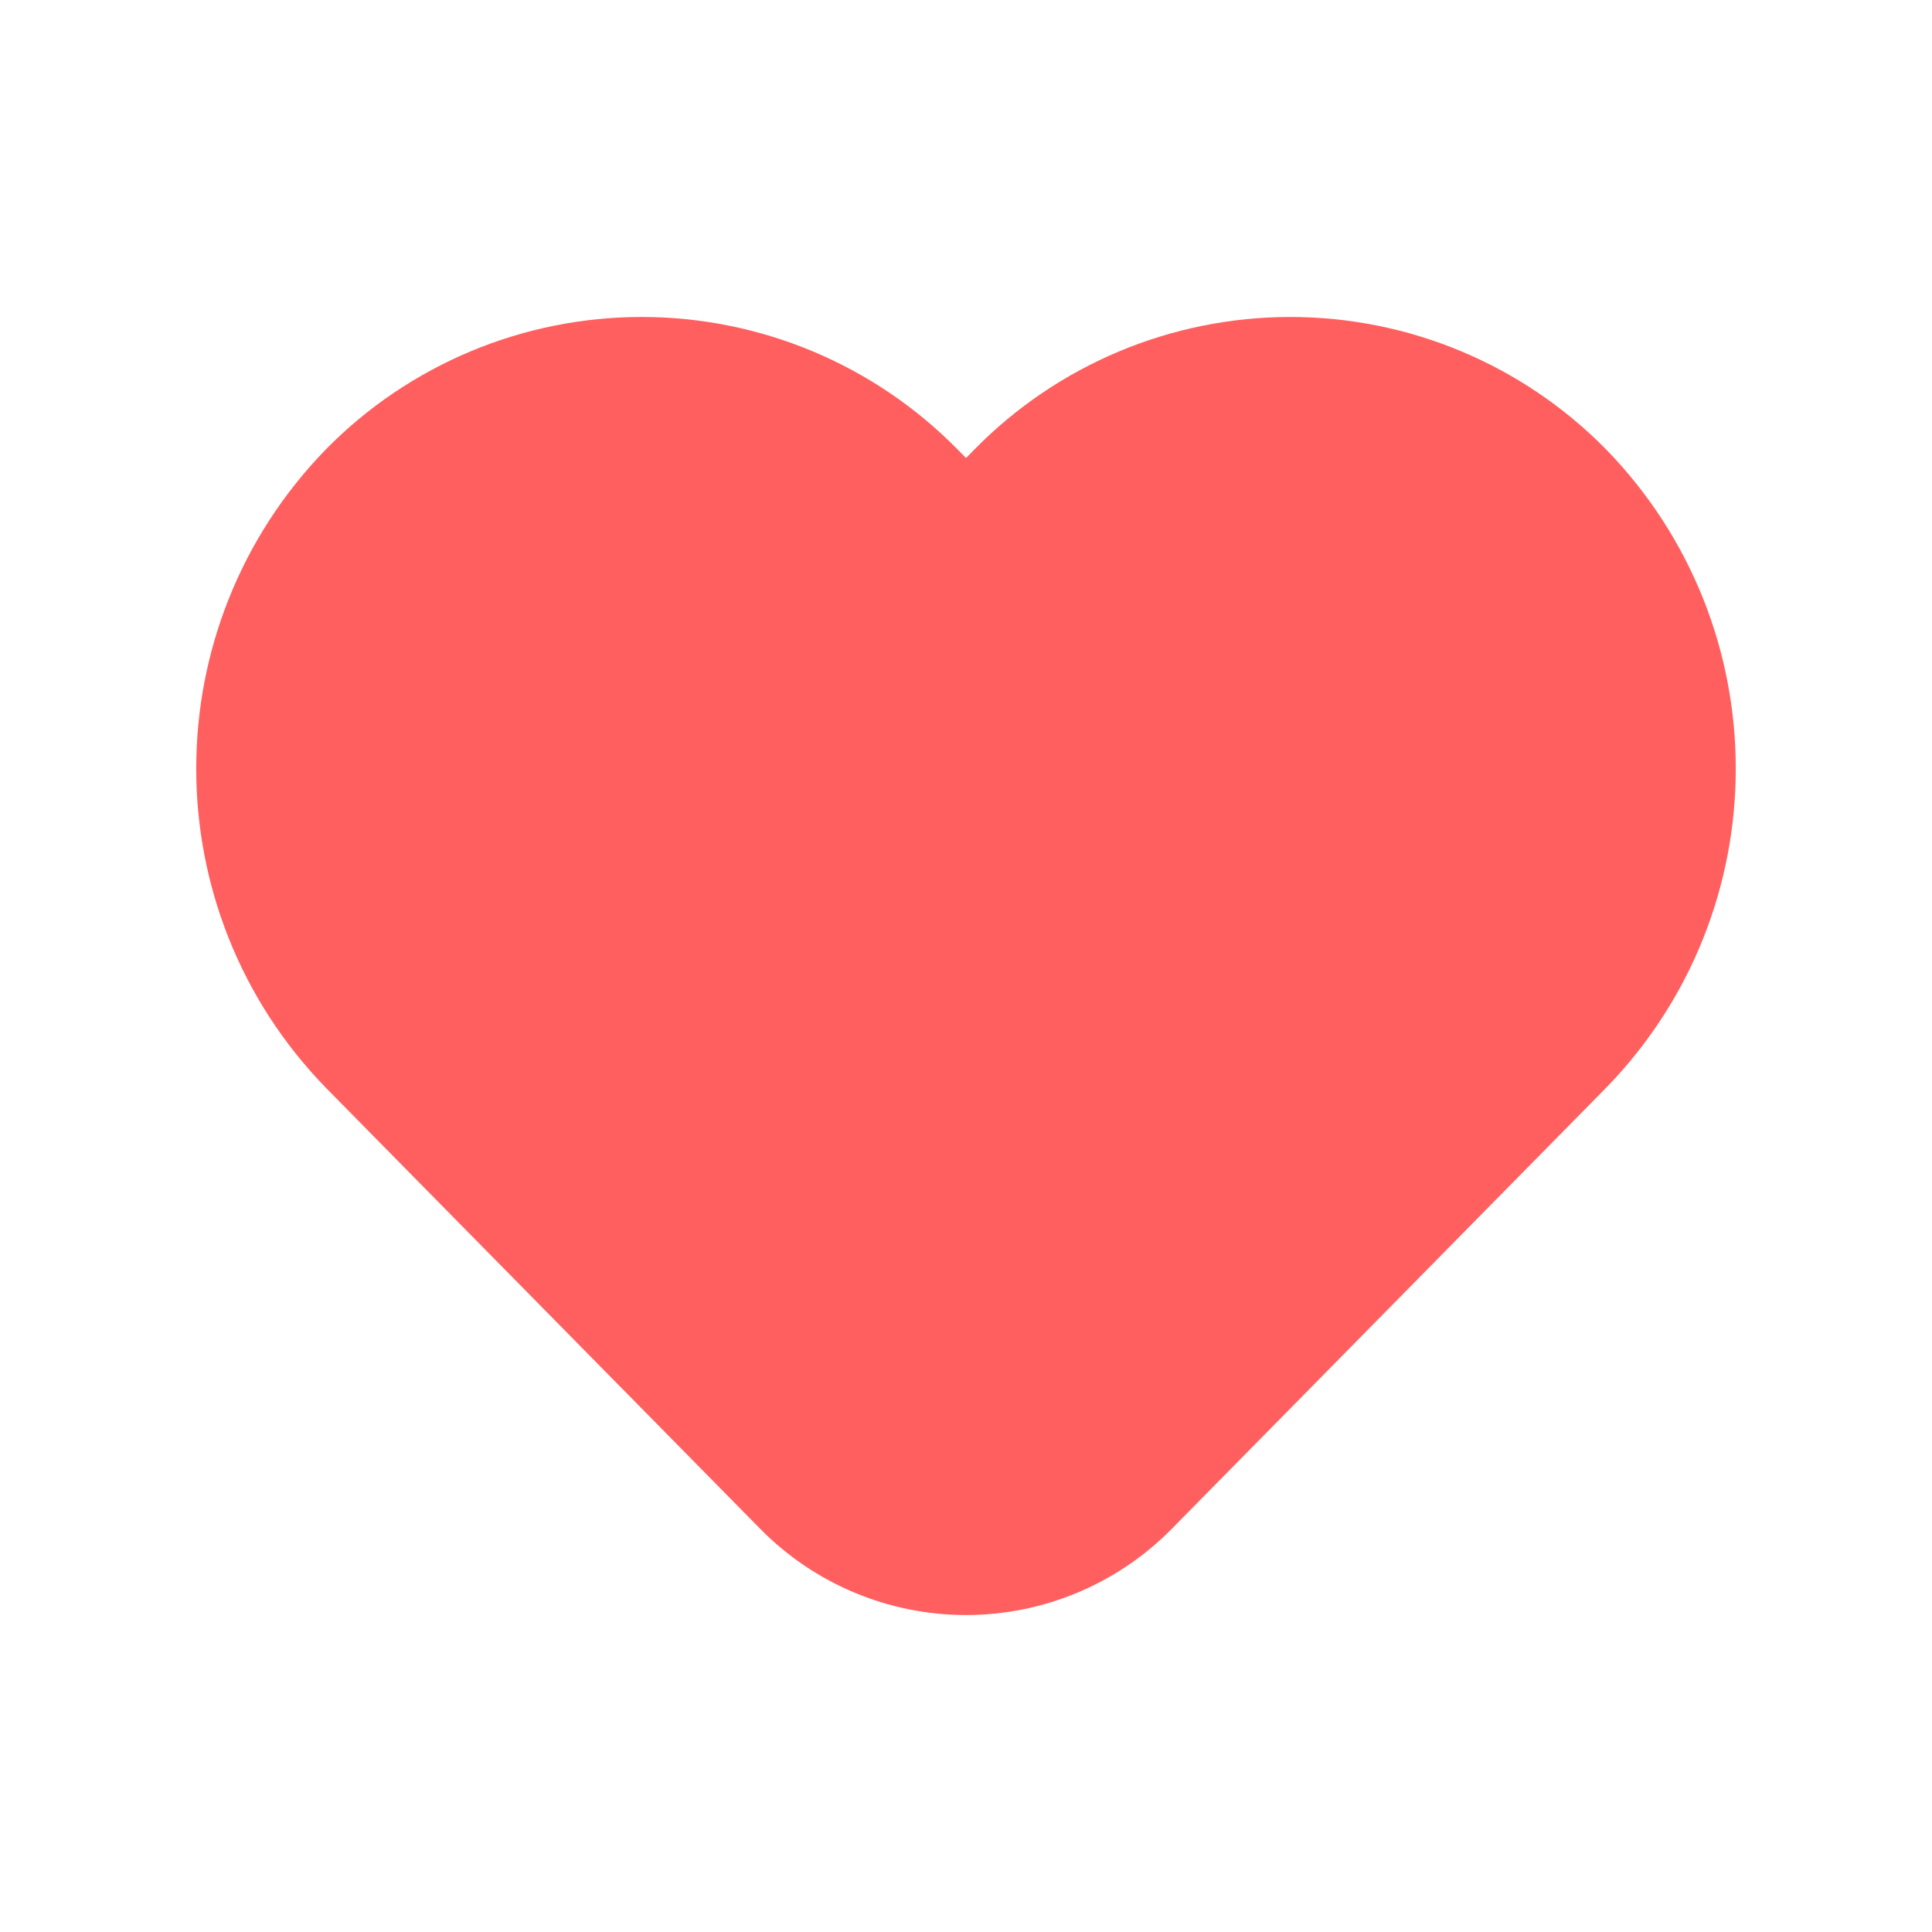
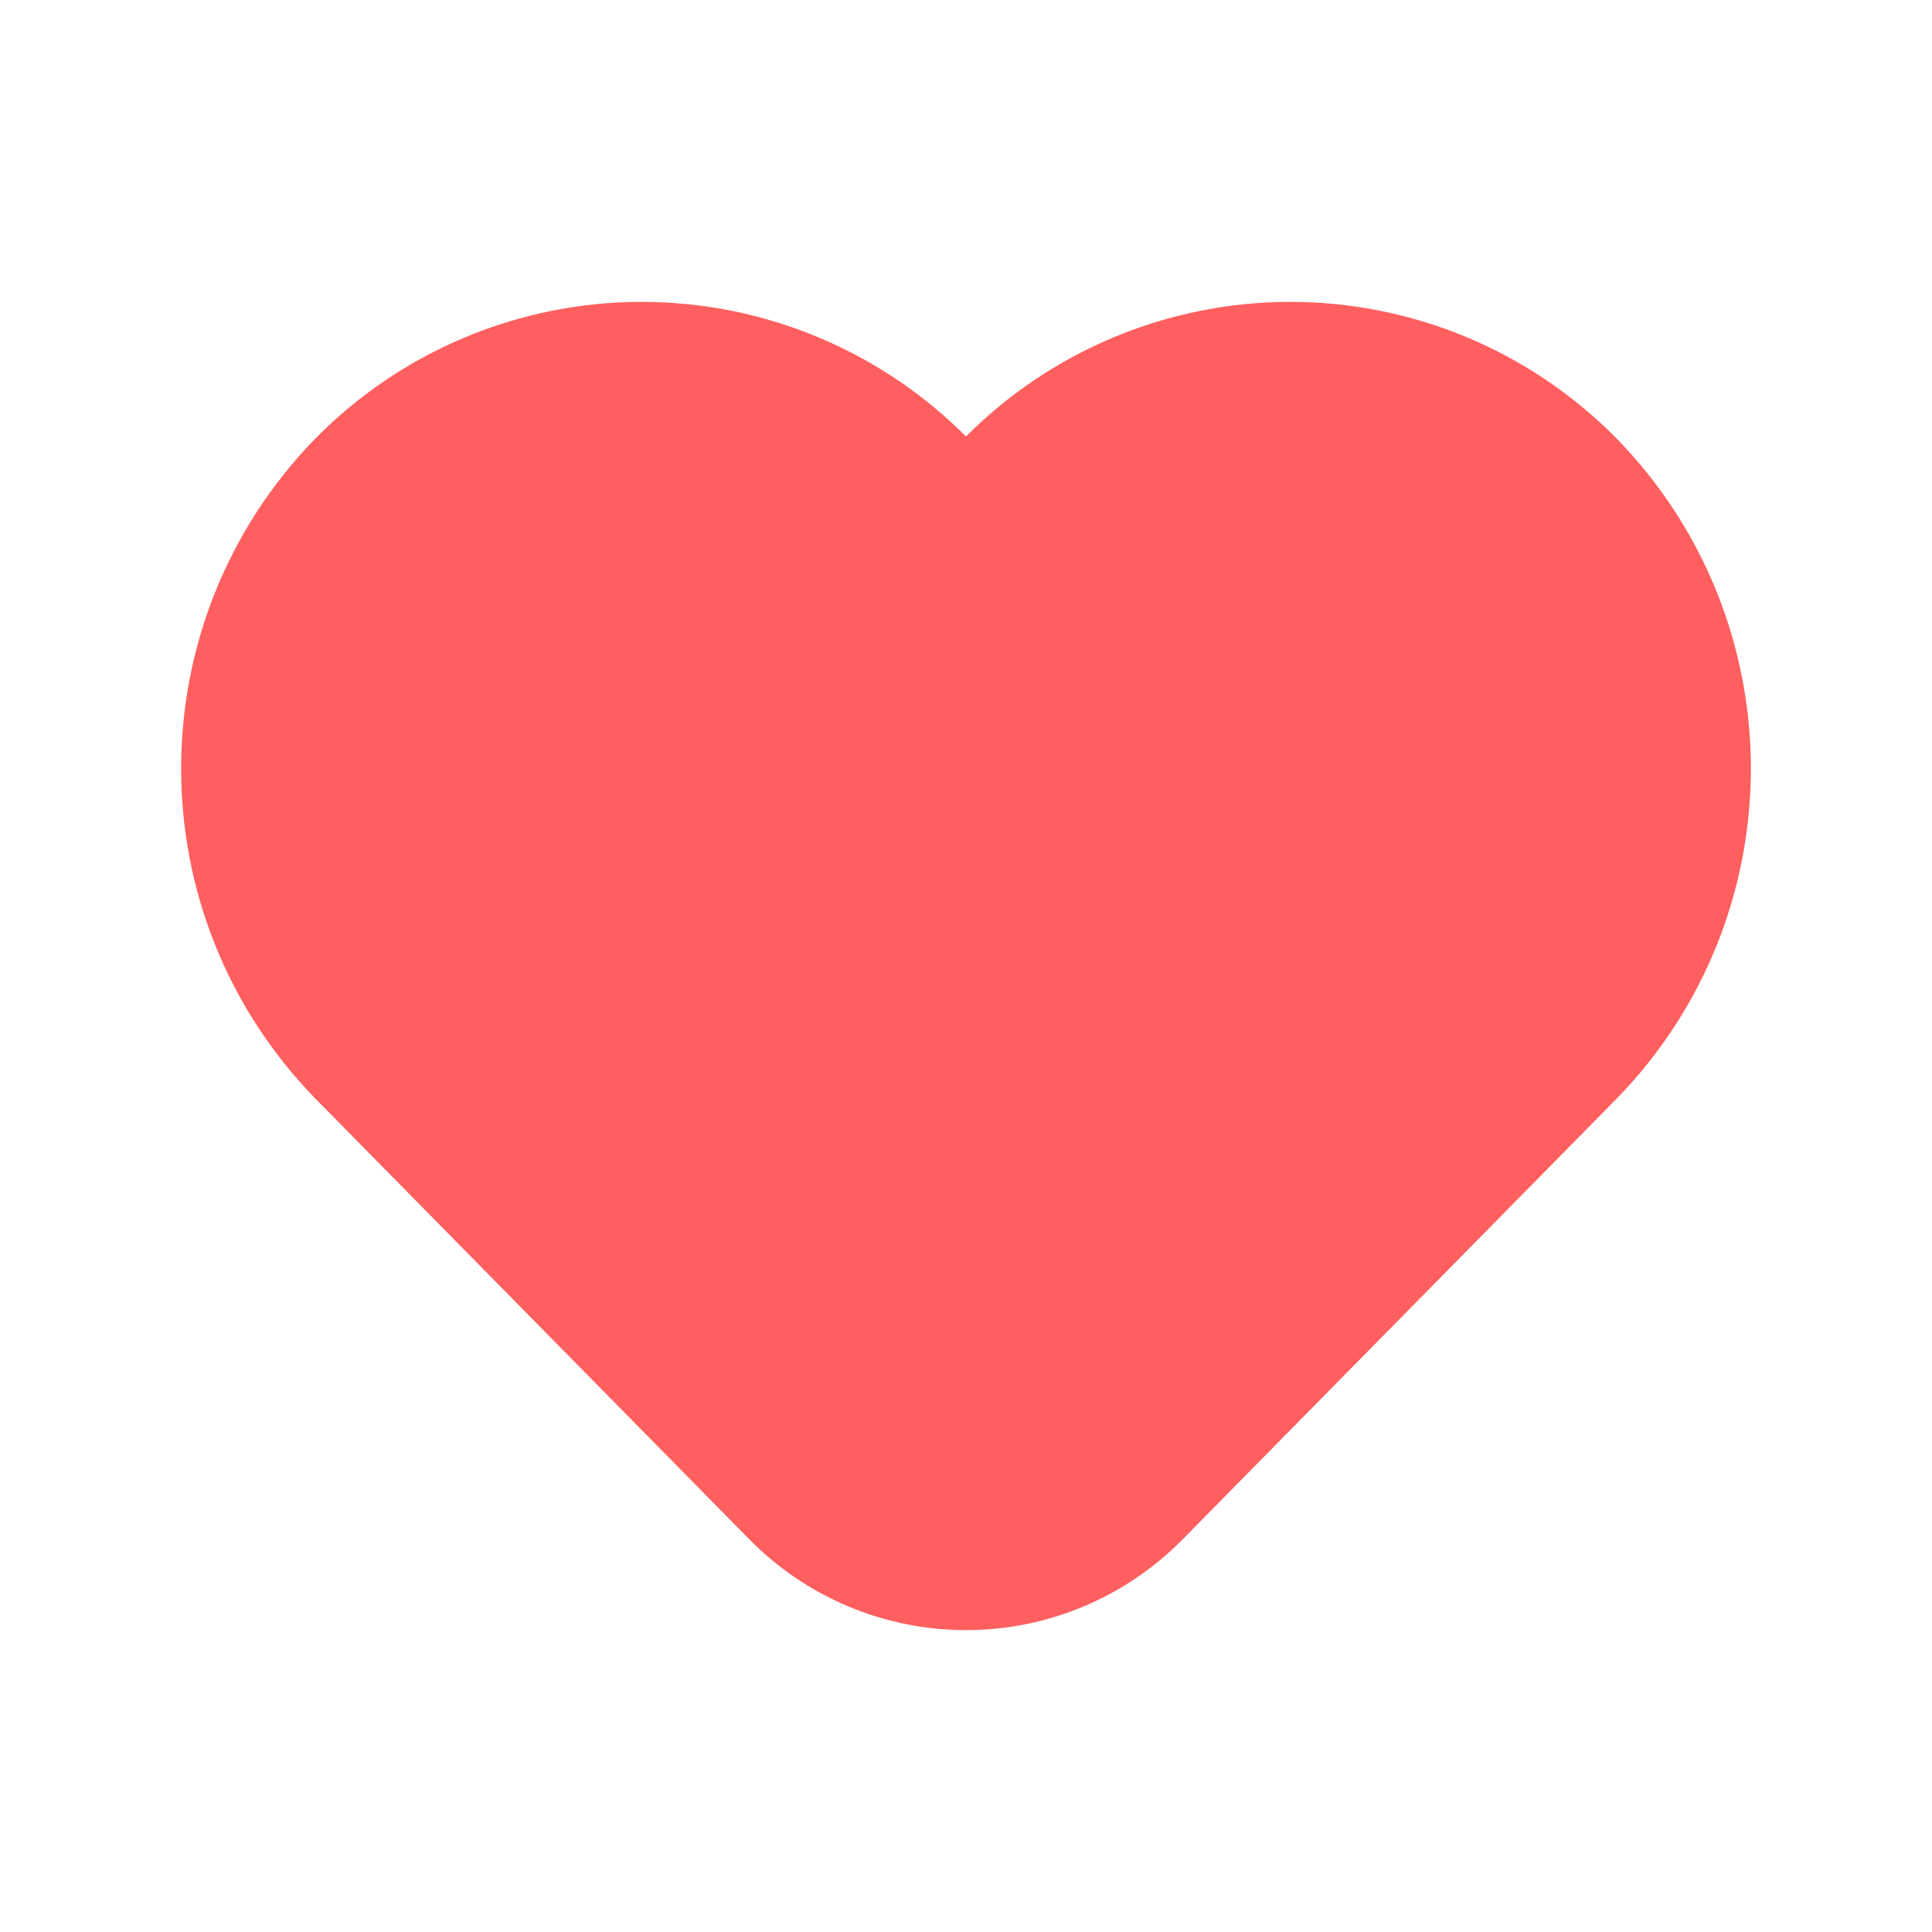
- <svg xmlns="http://www.w3.org/2000/svg" width="32" height="32" viewBox="0 0 32 32" fill="none">
-   <path fill-rule="evenodd" clip-rule="evenodd" d="M16.679 7.966L16 8.655L15.321 7.965C14.083 6.708 12.393 6 10.628 6C8.864 6 7.173 6.708 5.936 7.965C3.355 10.618 3.355 14.843 5.936 17.495L13.126 24.796C13.884 25.566 14.919 26 16 26C17.081 26 18.116 25.566 18.874 24.796L26.064 17.495C28.645 14.843 28.645 10.618 26.064 7.966C24.826 6.708 23.136 6 21.372 6C19.607 6 17.916 6.708 16.679 7.966Z" fill="#FF5F5F" stroke="#FF5F5F" stroke-width="1.5" stroke-linecap="round" stroke-linejoin="round" />
+ <svg xmlns="http://www.w3.org/2000/svg" width="24" height="24" viewBox="0 0 24 24" fill="none">
+   <path fill-rule="evenodd" clip-rule="evenodd" d="M12.509 5.974L12 6.491L11.491 5.974C10.562 5.031 9.295 4.5 7.971 4.5C6.648 4.5 5.38 5.031 4.452 5.974C2.516 7.963 2.516 11.132 4.452 13.121L9.844 18.597C10.413 19.175 11.19 19.5 12 19.5C12.81 19.5 13.587 19.175 14.156 18.597L19.548 13.122C21.484 11.132 21.484 7.963 19.548 5.974C18.62 5.031 17.352 4.5 16.029 4.5C14.705 4.5 13.437 5.031 12.509 5.974Z" fill="#FF5F5F" stroke="#FF5F5F" stroke-width="1.5" stroke-linecap="round" stroke-linejoin="round" />
</svg>
